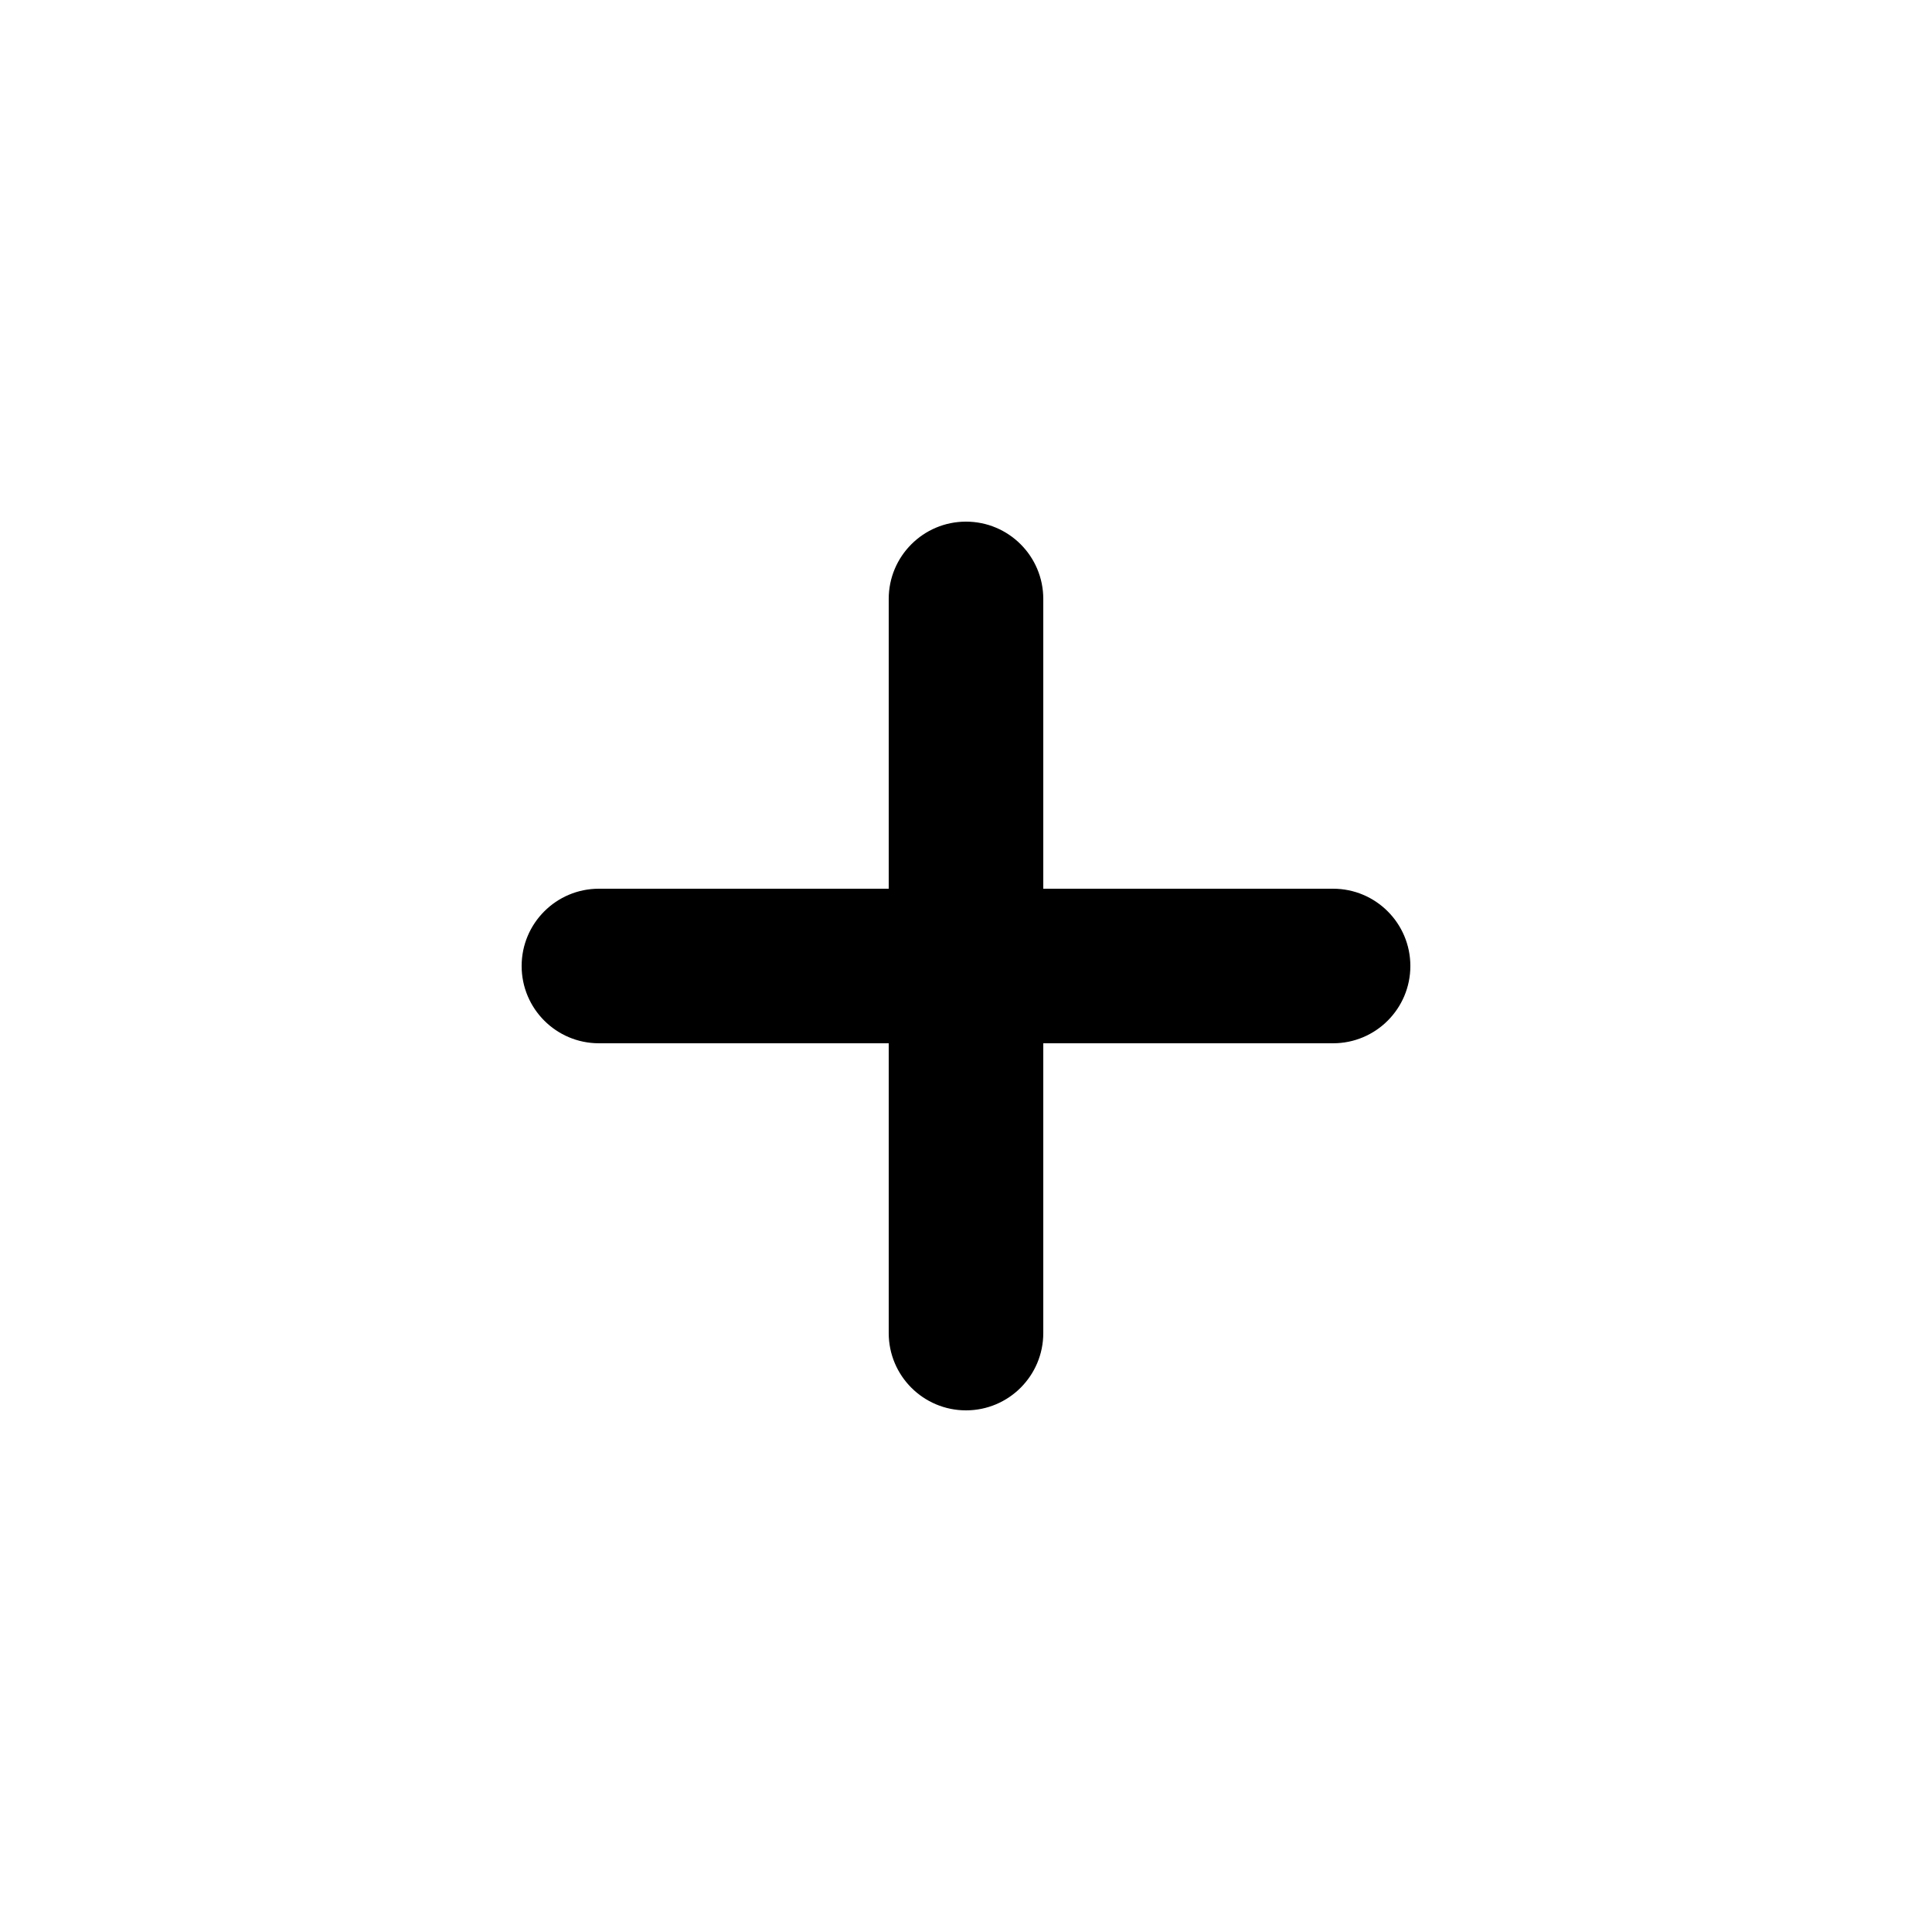
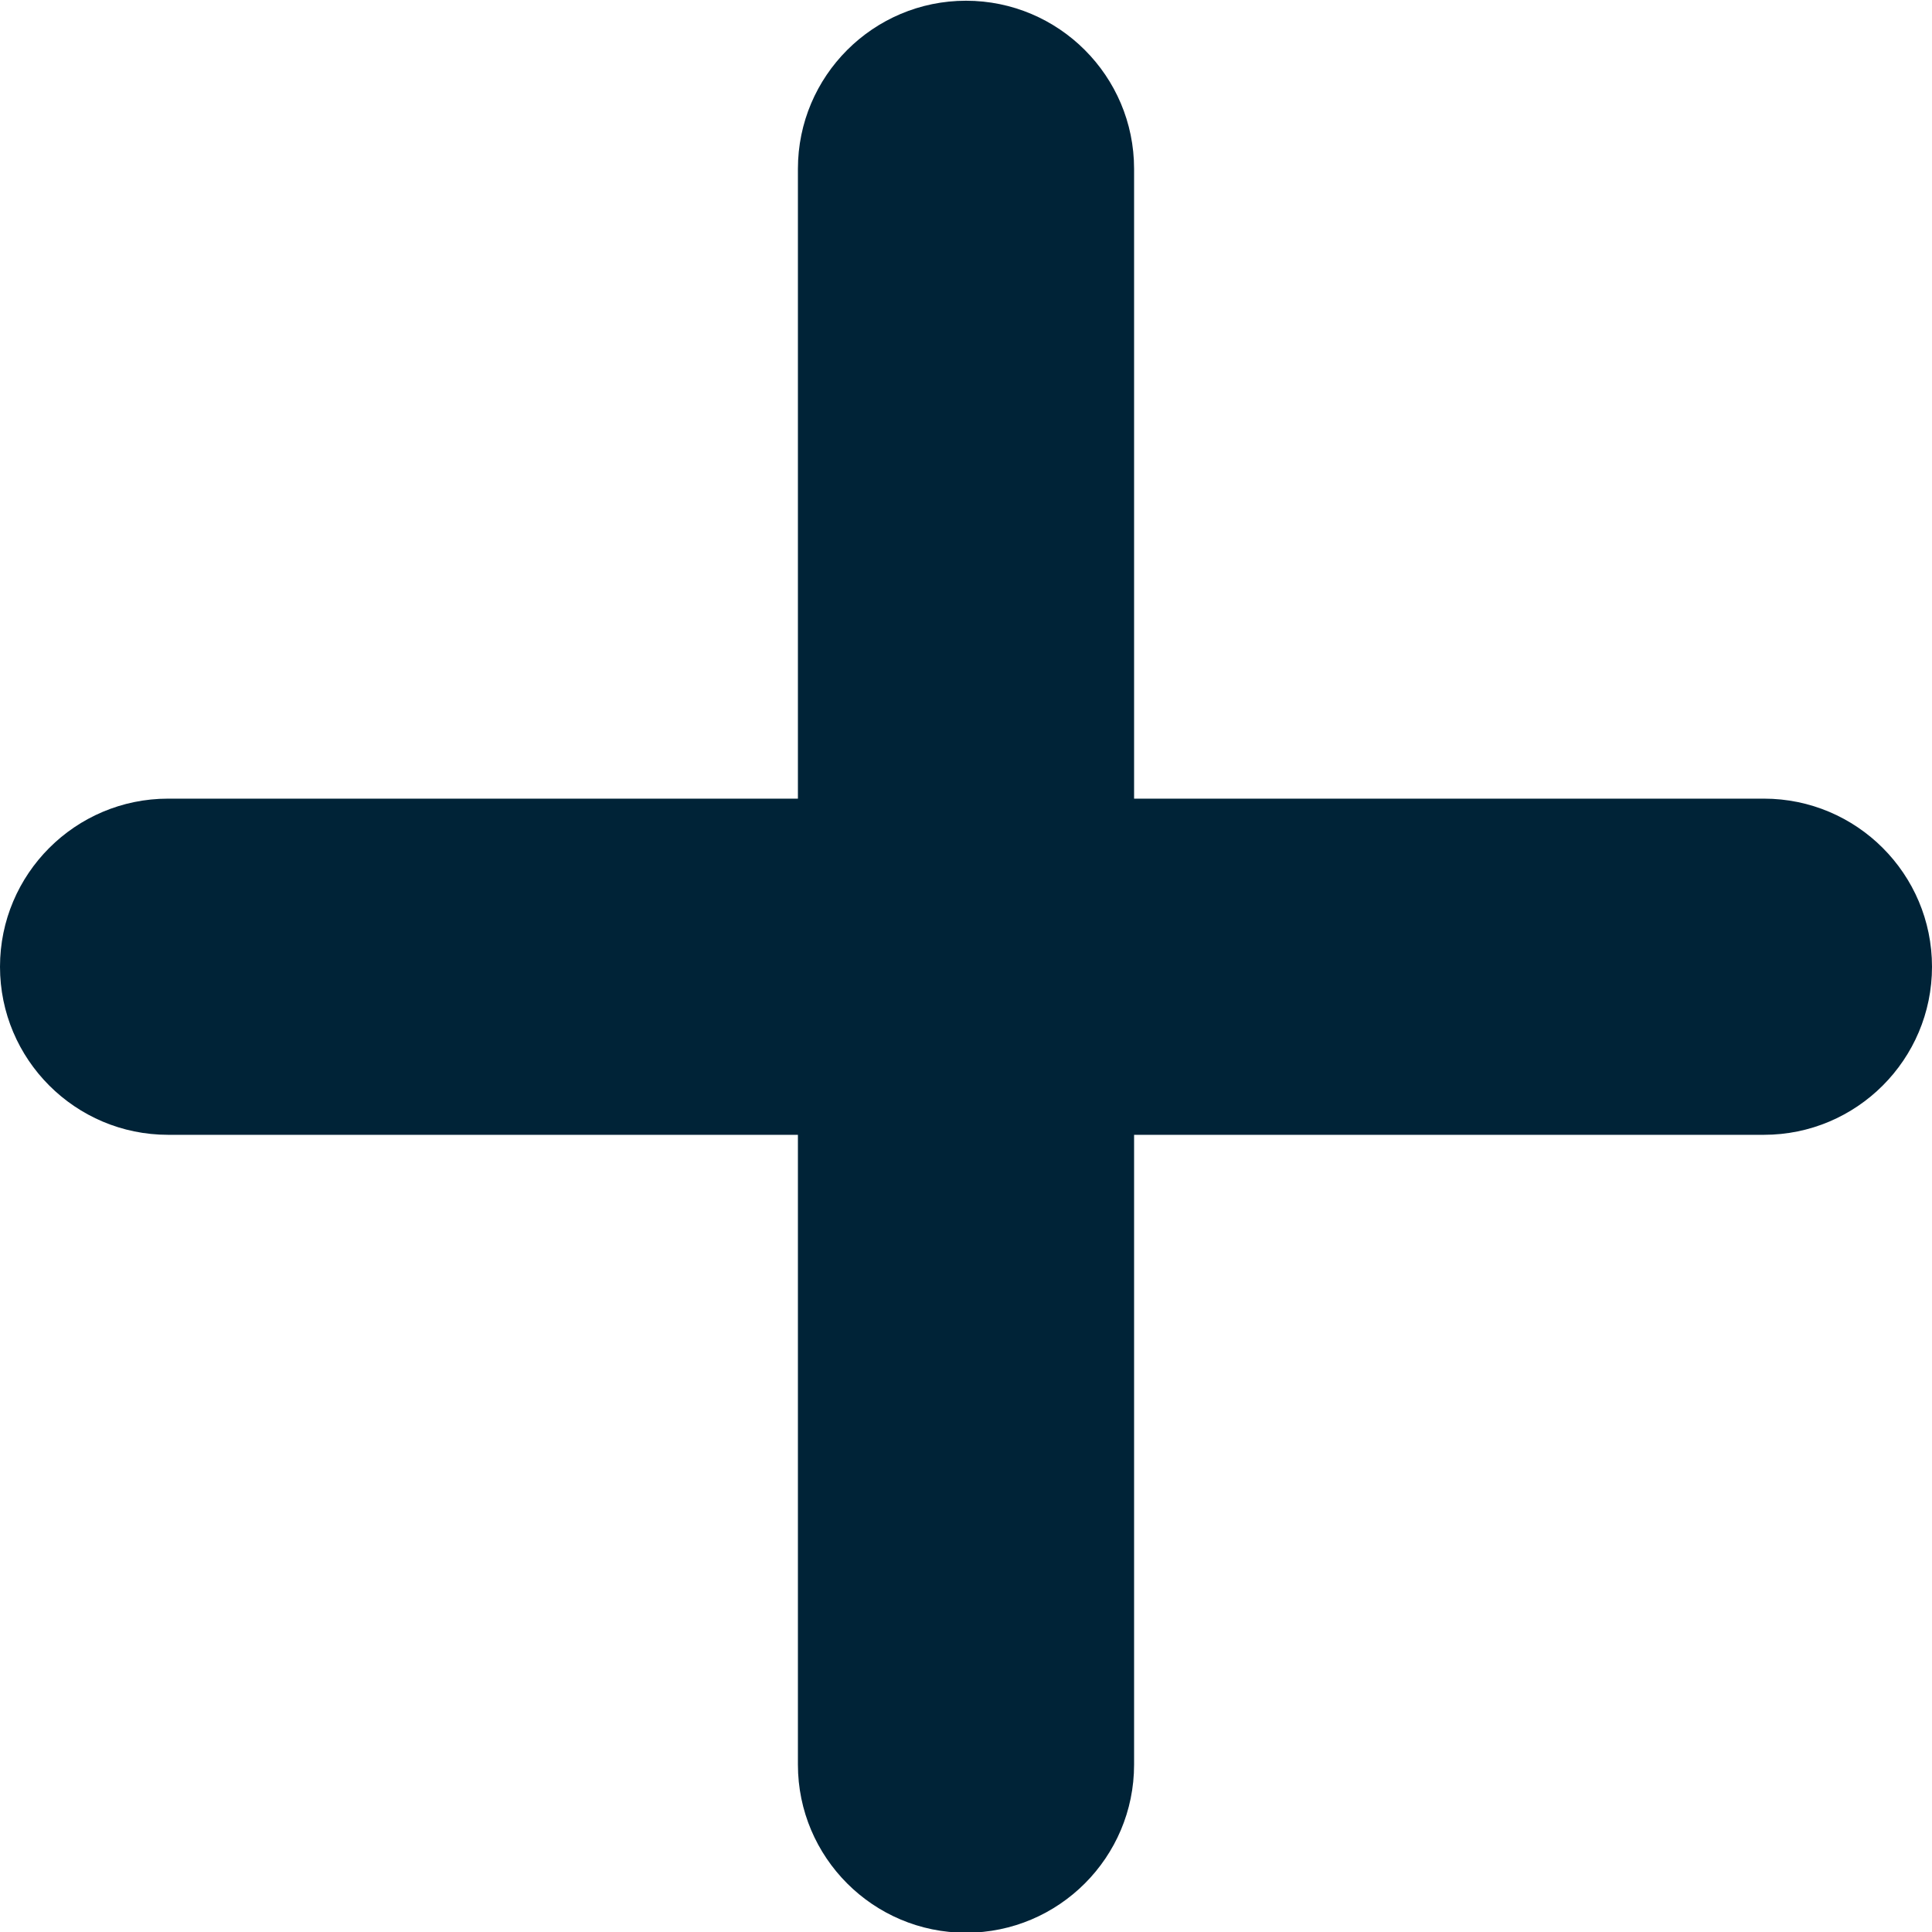
- <svg xmlns="http://www.w3.org/2000/svg" height="100px" width="100px" fill="#000000" version="1.1" x="0px" y="0px" viewBox="0 0 100 100">
+ <svg xmlns="http://www.w3.org/2000/svg" version="1.1" id="Layer_1" x="0px" y="0px" viewBox="0 0 100 100" style="enable-background:new 0 0 100 100;" xml:space="preserve" fill="#002337">
  <g transform="translate(0,-952.3622)">
-     <path d="m 50,979.362 c -2.209,0 -4,1.791 -4,4 l 0,15 -15,0 c -2.209,0 -4,1.791 -4,4 0,2.209 1.791,4 4,4 l 15,0 0,15 c 0,2.209 1.791,4 4,4 2.209,0 4,-1.791 4,-4 l 0,-15 15,0 c 2.209,0 4,-1.791 4,-4 0,-2.209 -1.791,-4 -4,-4 l -15,0 0,-15 c 0,-2.209 -1.791,-4 -4,-4 z" style="text-indent:0;text-transform:none;direction:ltr;block-progression:tb;baseline-shift:baseline;color:#000000;enable-background:accumulate;" fill="#000000" fill-opacity="1" stroke="none" marker="none" visibility="visible" display="inline" overflow="visible" />
+     <path d="M50,952.4c-4.8,0-8.7,3.9-8.7,8.7v32.6H8.7c-4.8,0-8.7,3.9-8.7,8.7c0,4.8,3.9,8.7,8.7,8.7h32.6v32.6c0,4.8,3.9,8.7,8.7,8.7   c4.8,0,8.7-3.9,8.7-8.7v-32.6h32.6c4.8,0,8.7-3.9,8.7-8.7s-3.9-8.7-8.7-8.7H58.7v-32.6C58.7,956.3,54.8,952.4,50,952.4z" />
  </g>
</svg>
